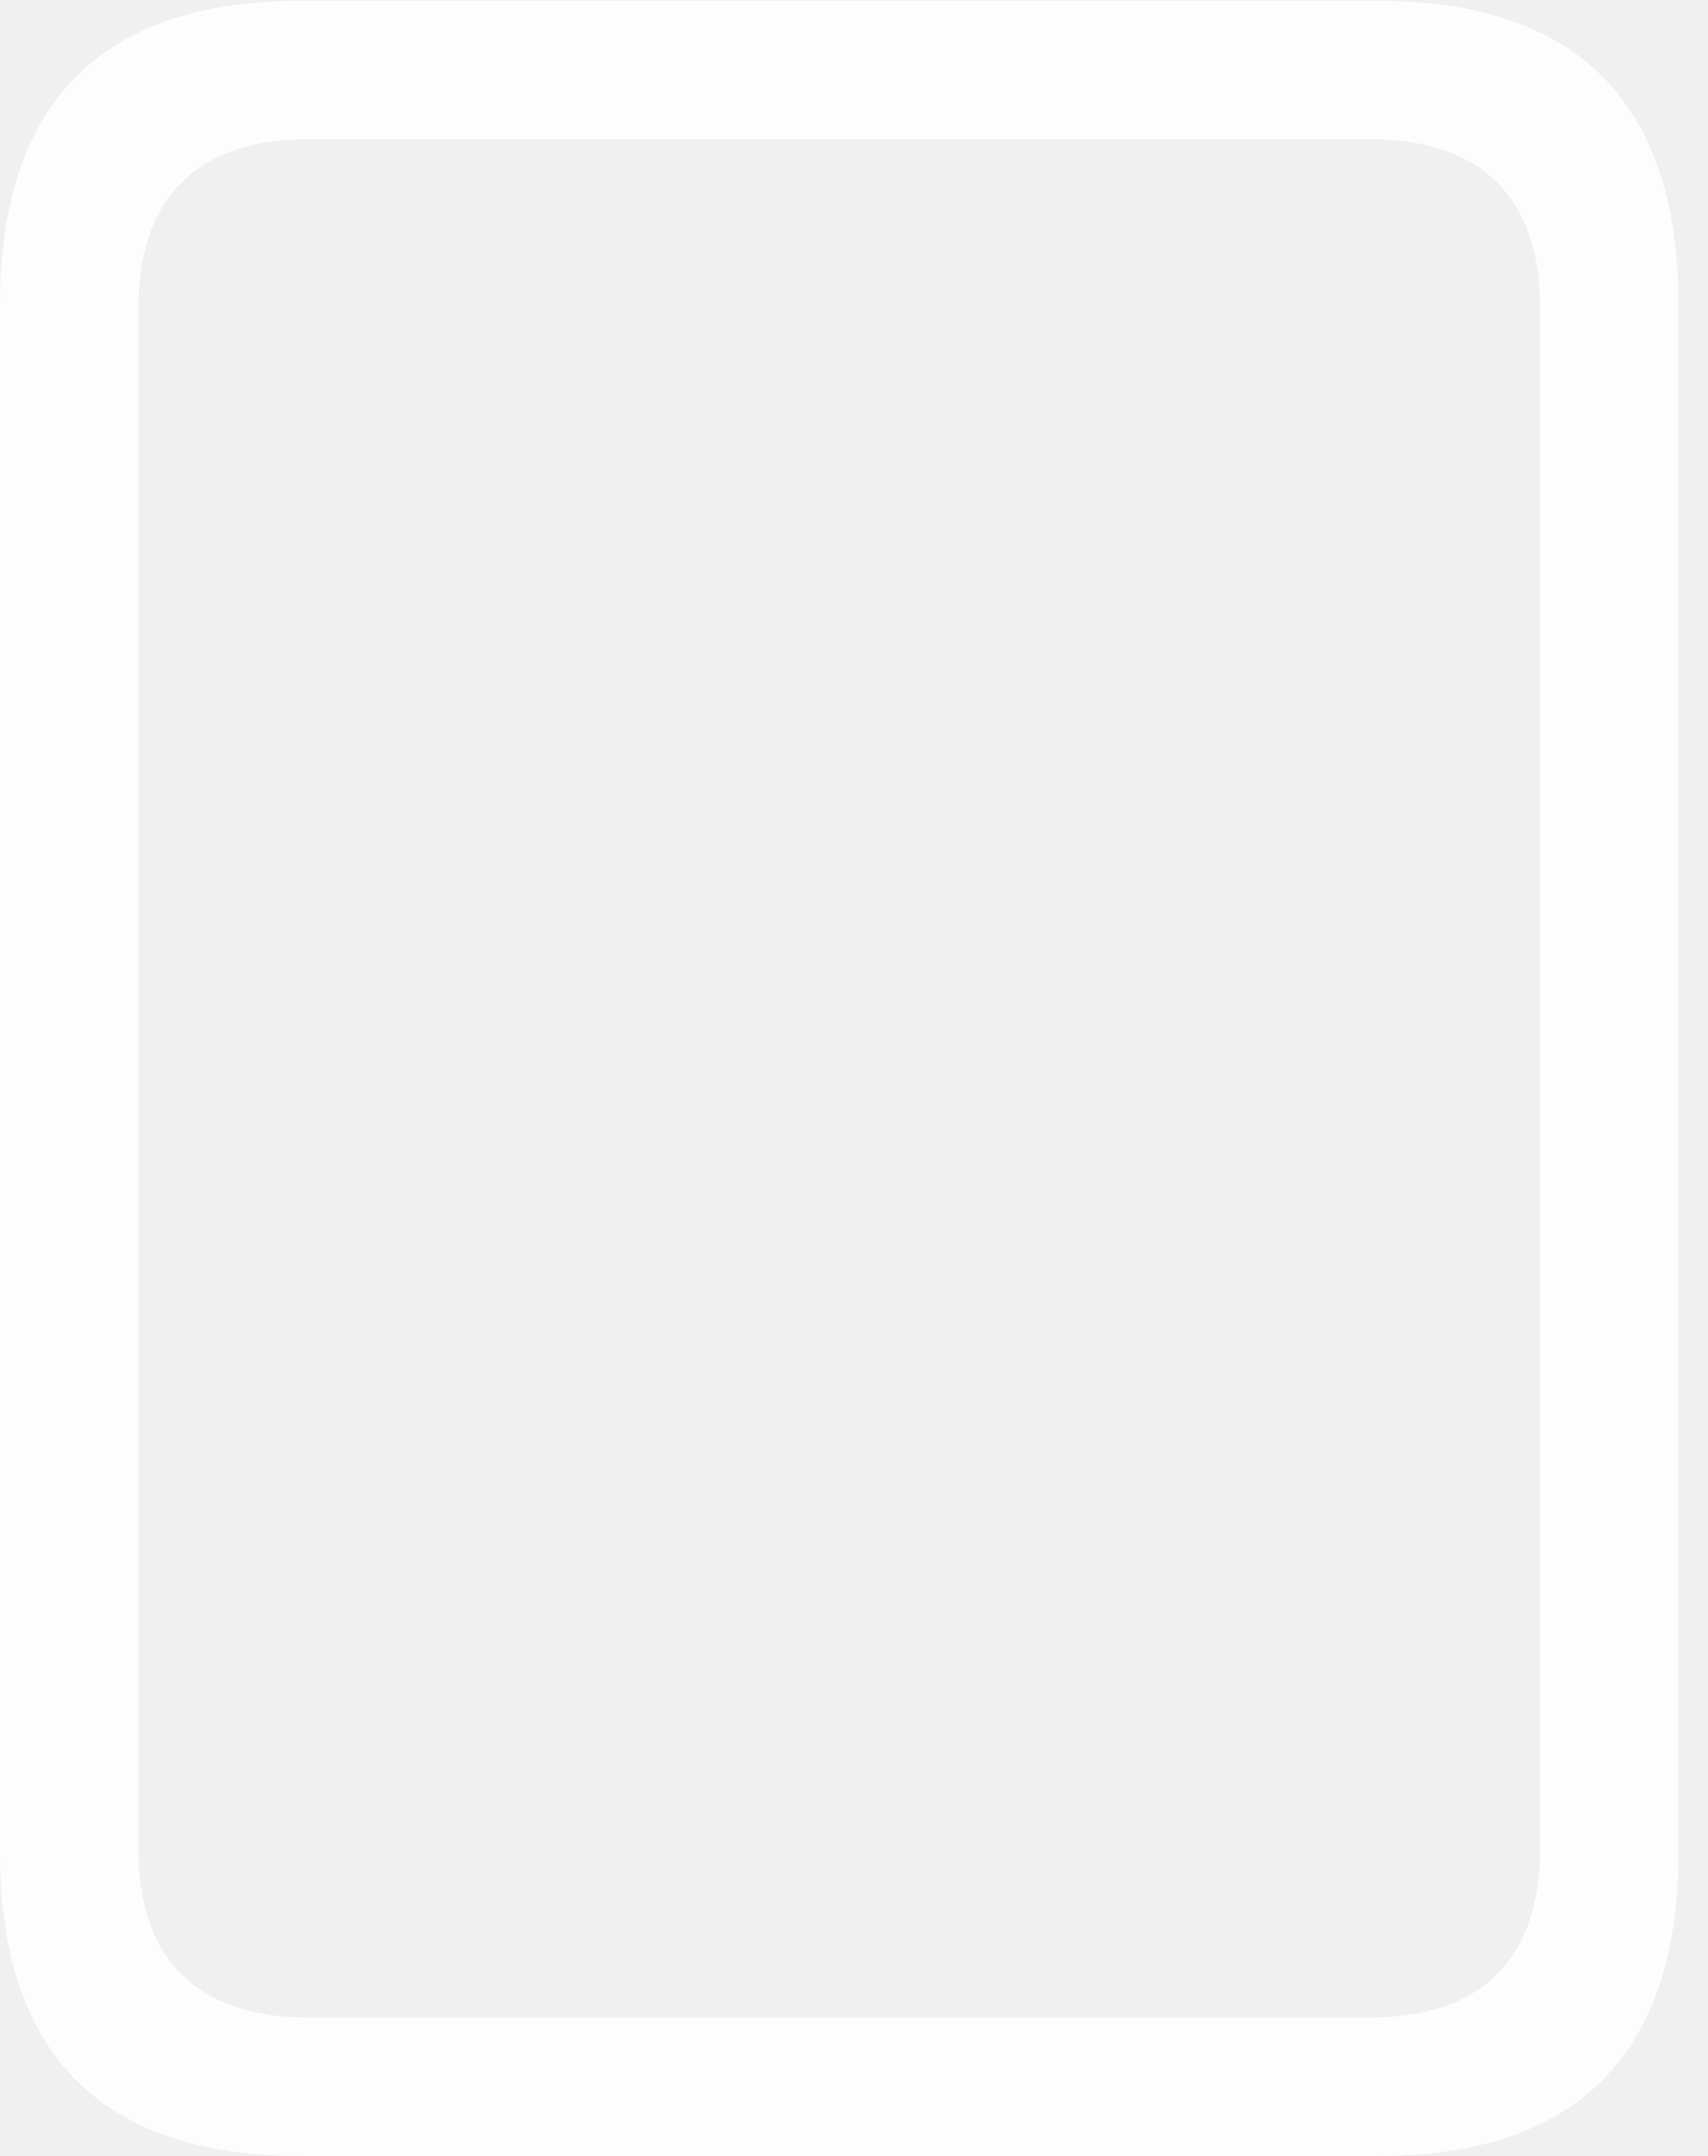
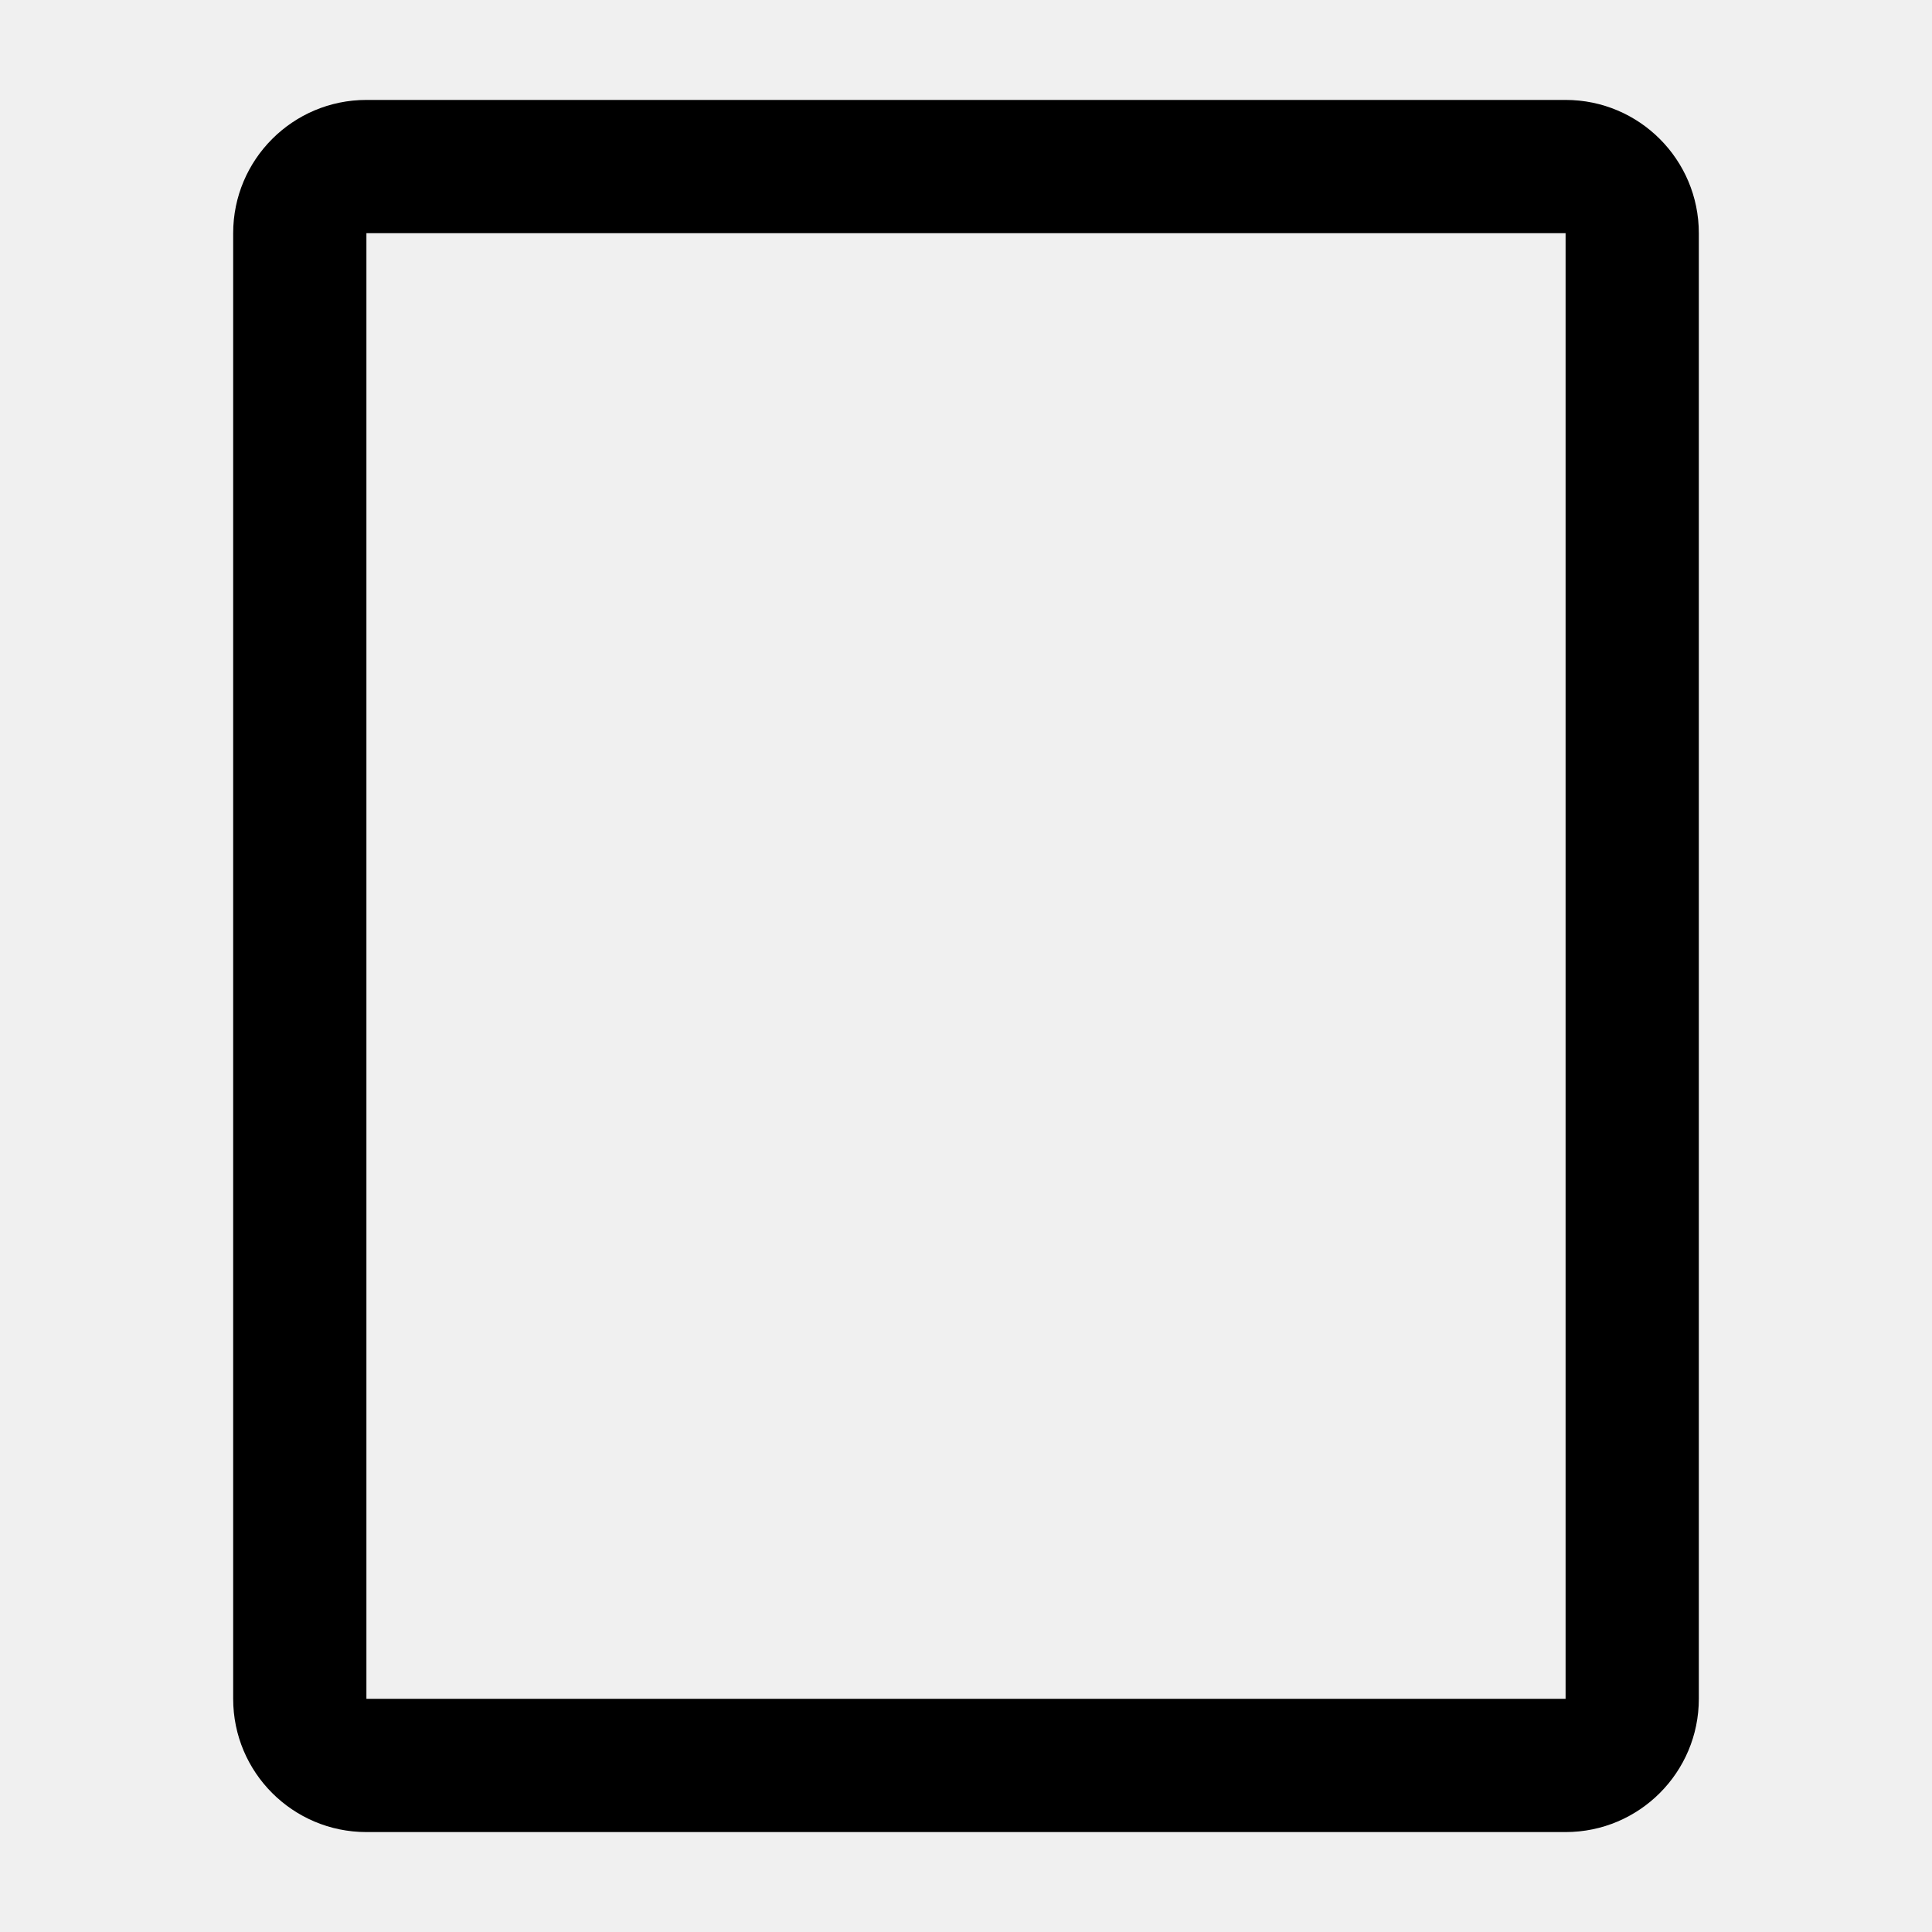
- <svg xmlns="http://www.w3.org/2000/svg" version="1.1" viewBox="0 0 21.328 26.924">
-   <g>
-     <rect height="26.924" opacity="0" width="21.328" x="0" y="0" />
-     <path d="M0 23.125C0 25.645 1.26 26.924 3.76 26.924L17.207 26.924C19.707 26.924 20.967 25.645 20.967 23.125L20.967 3.809C20.967 1.289 19.707 0.01 17.207 0.01L3.76 0.01C1.26 0.01 0 1.289 0 3.809ZM1.729 23.086L1.729 3.848C1.729 2.48 2.451 1.738 3.857 1.738L17.109 1.738C18.516 1.738 19.238 2.48 19.238 3.848L19.238 23.086C19.238 24.453 18.516 25.195 17.109 25.195L3.857 25.195C2.451 25.195 1.729 24.453 1.729 23.086Z" fill="white" fill-opacity="0.85" />
-   </g>
+ <svg xmlns="http://www.w3.org/2000/svg" viewBox="12 12 232 232">
+   <path fill="black" d="M216,216L216,40A16,16,90,0,0,200,24L56,24A16,16,90,0,0,40,40L40,216A16,16,90,0,0,56,232L200,232A16,16,90,0,0,216,216ZM56,216L56,40L200,40L200,216L56,216Z" />
</svg>
